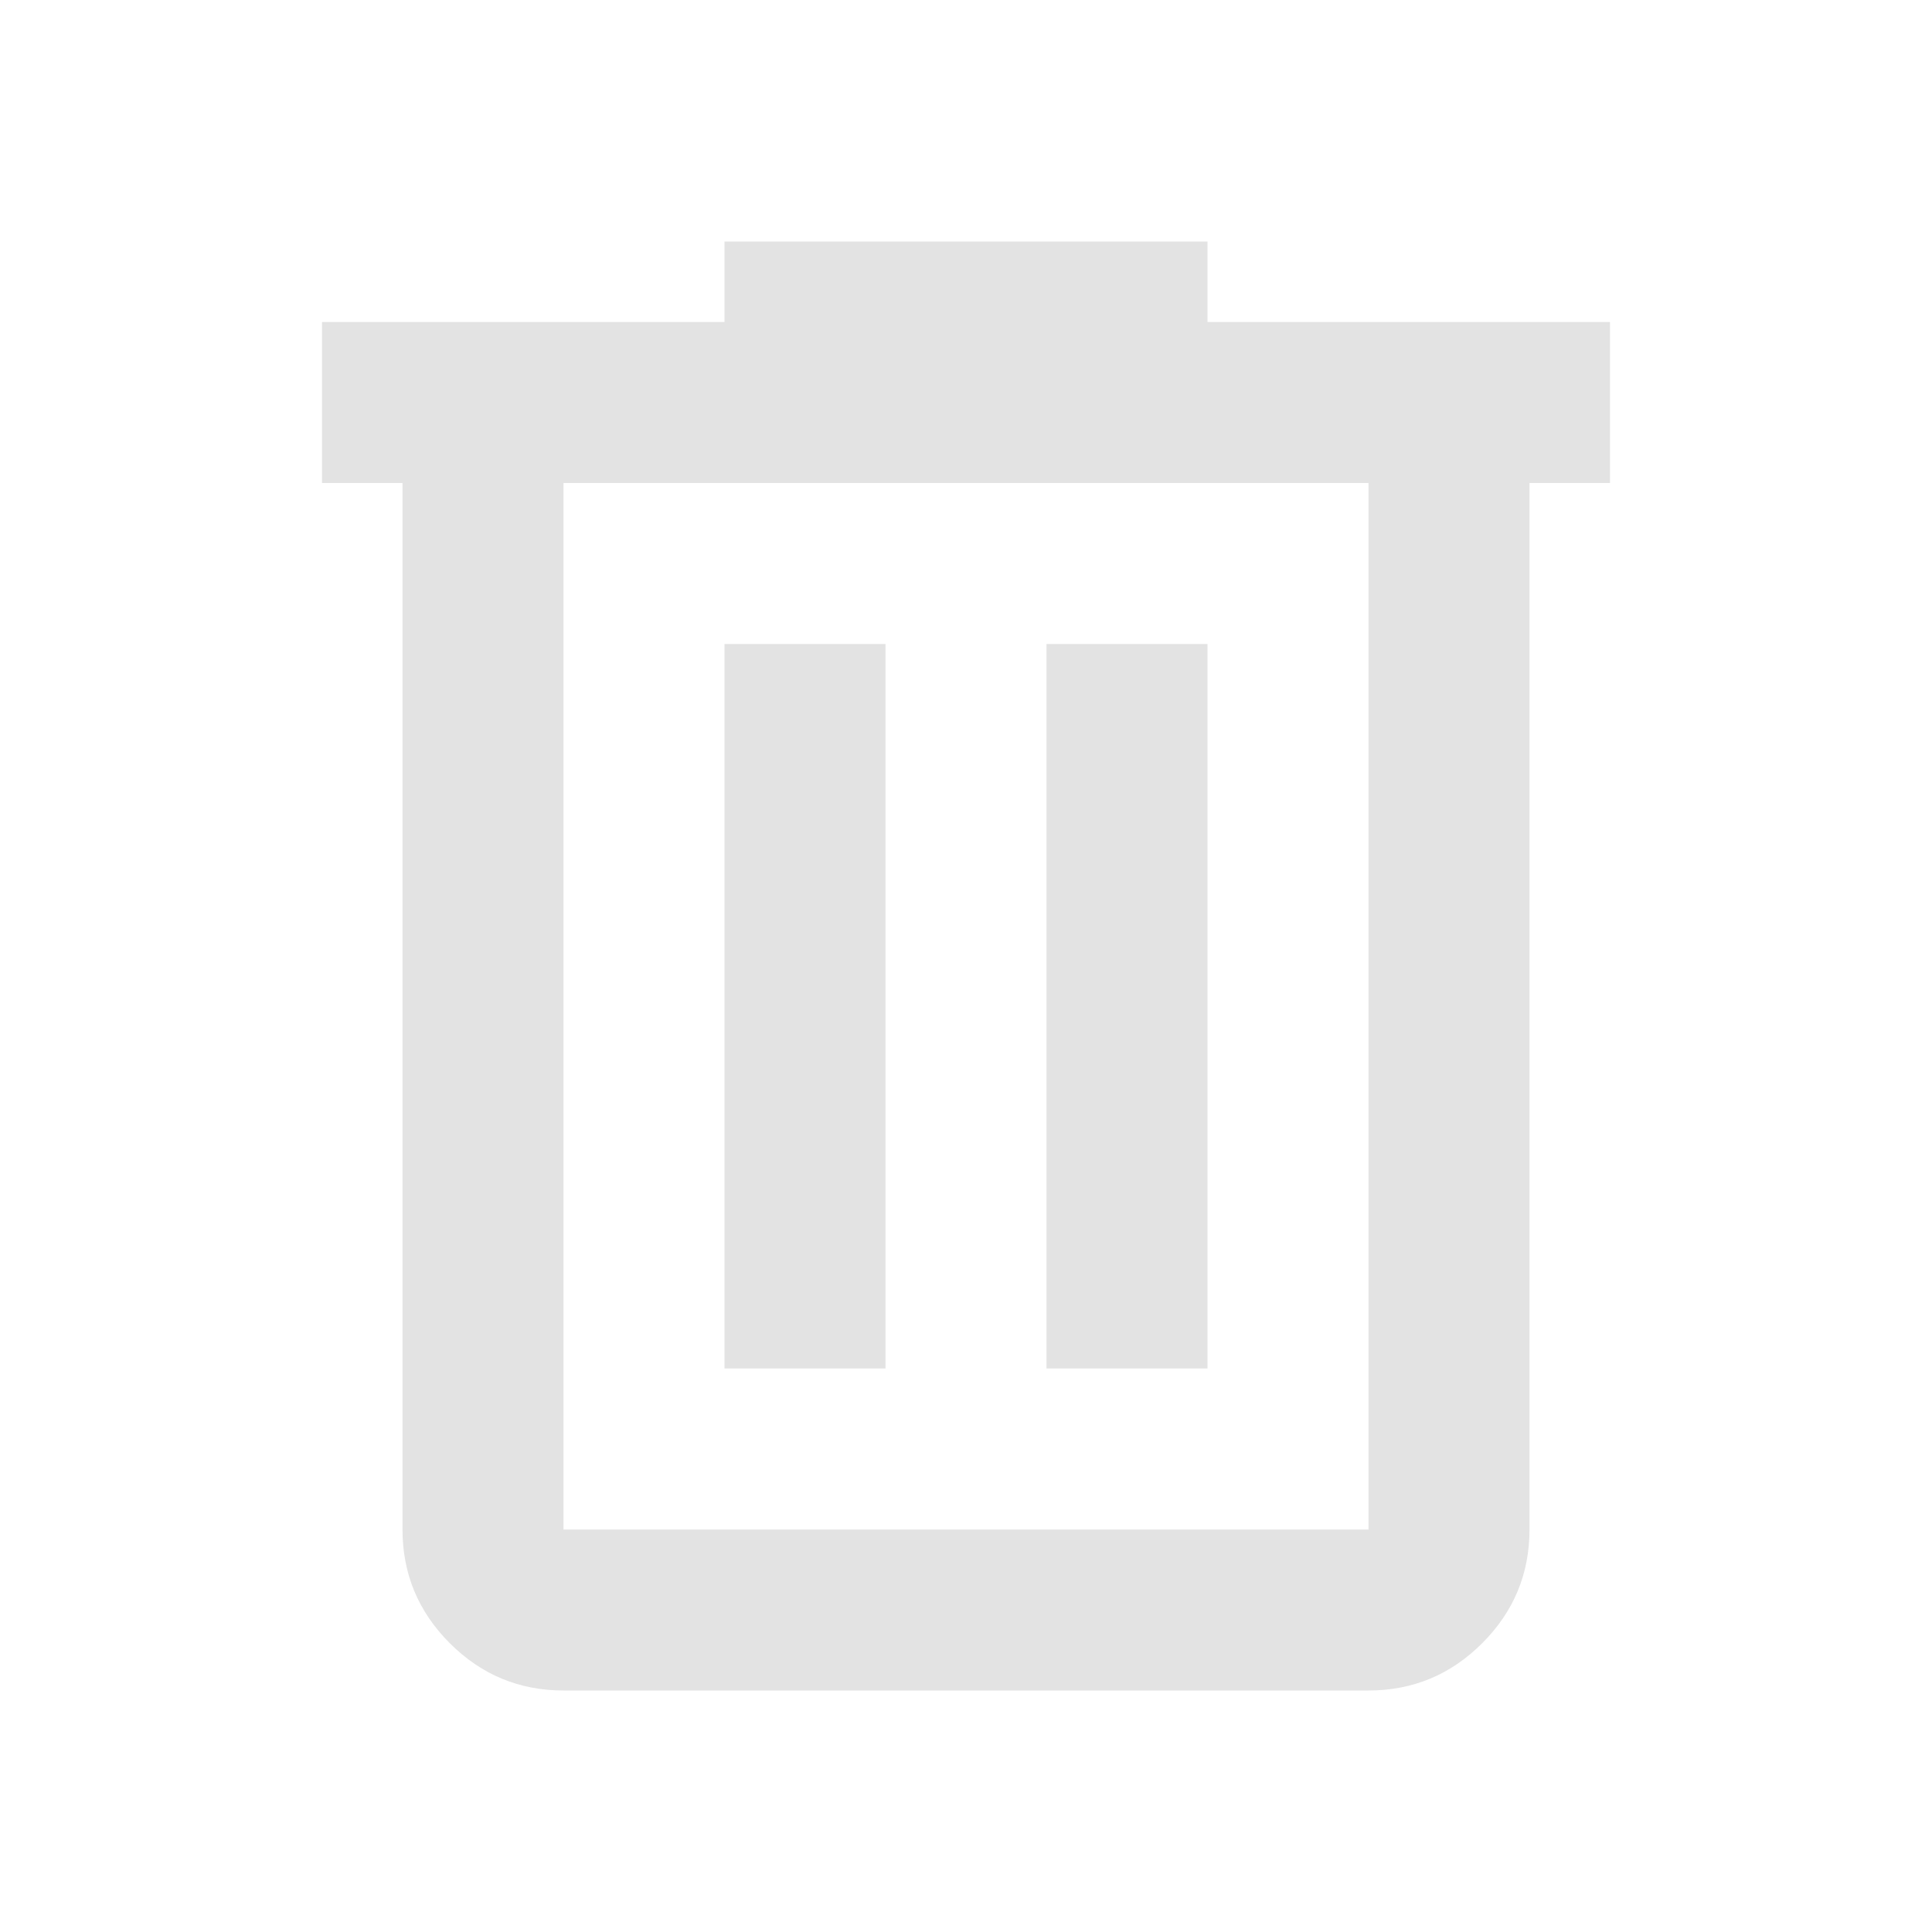
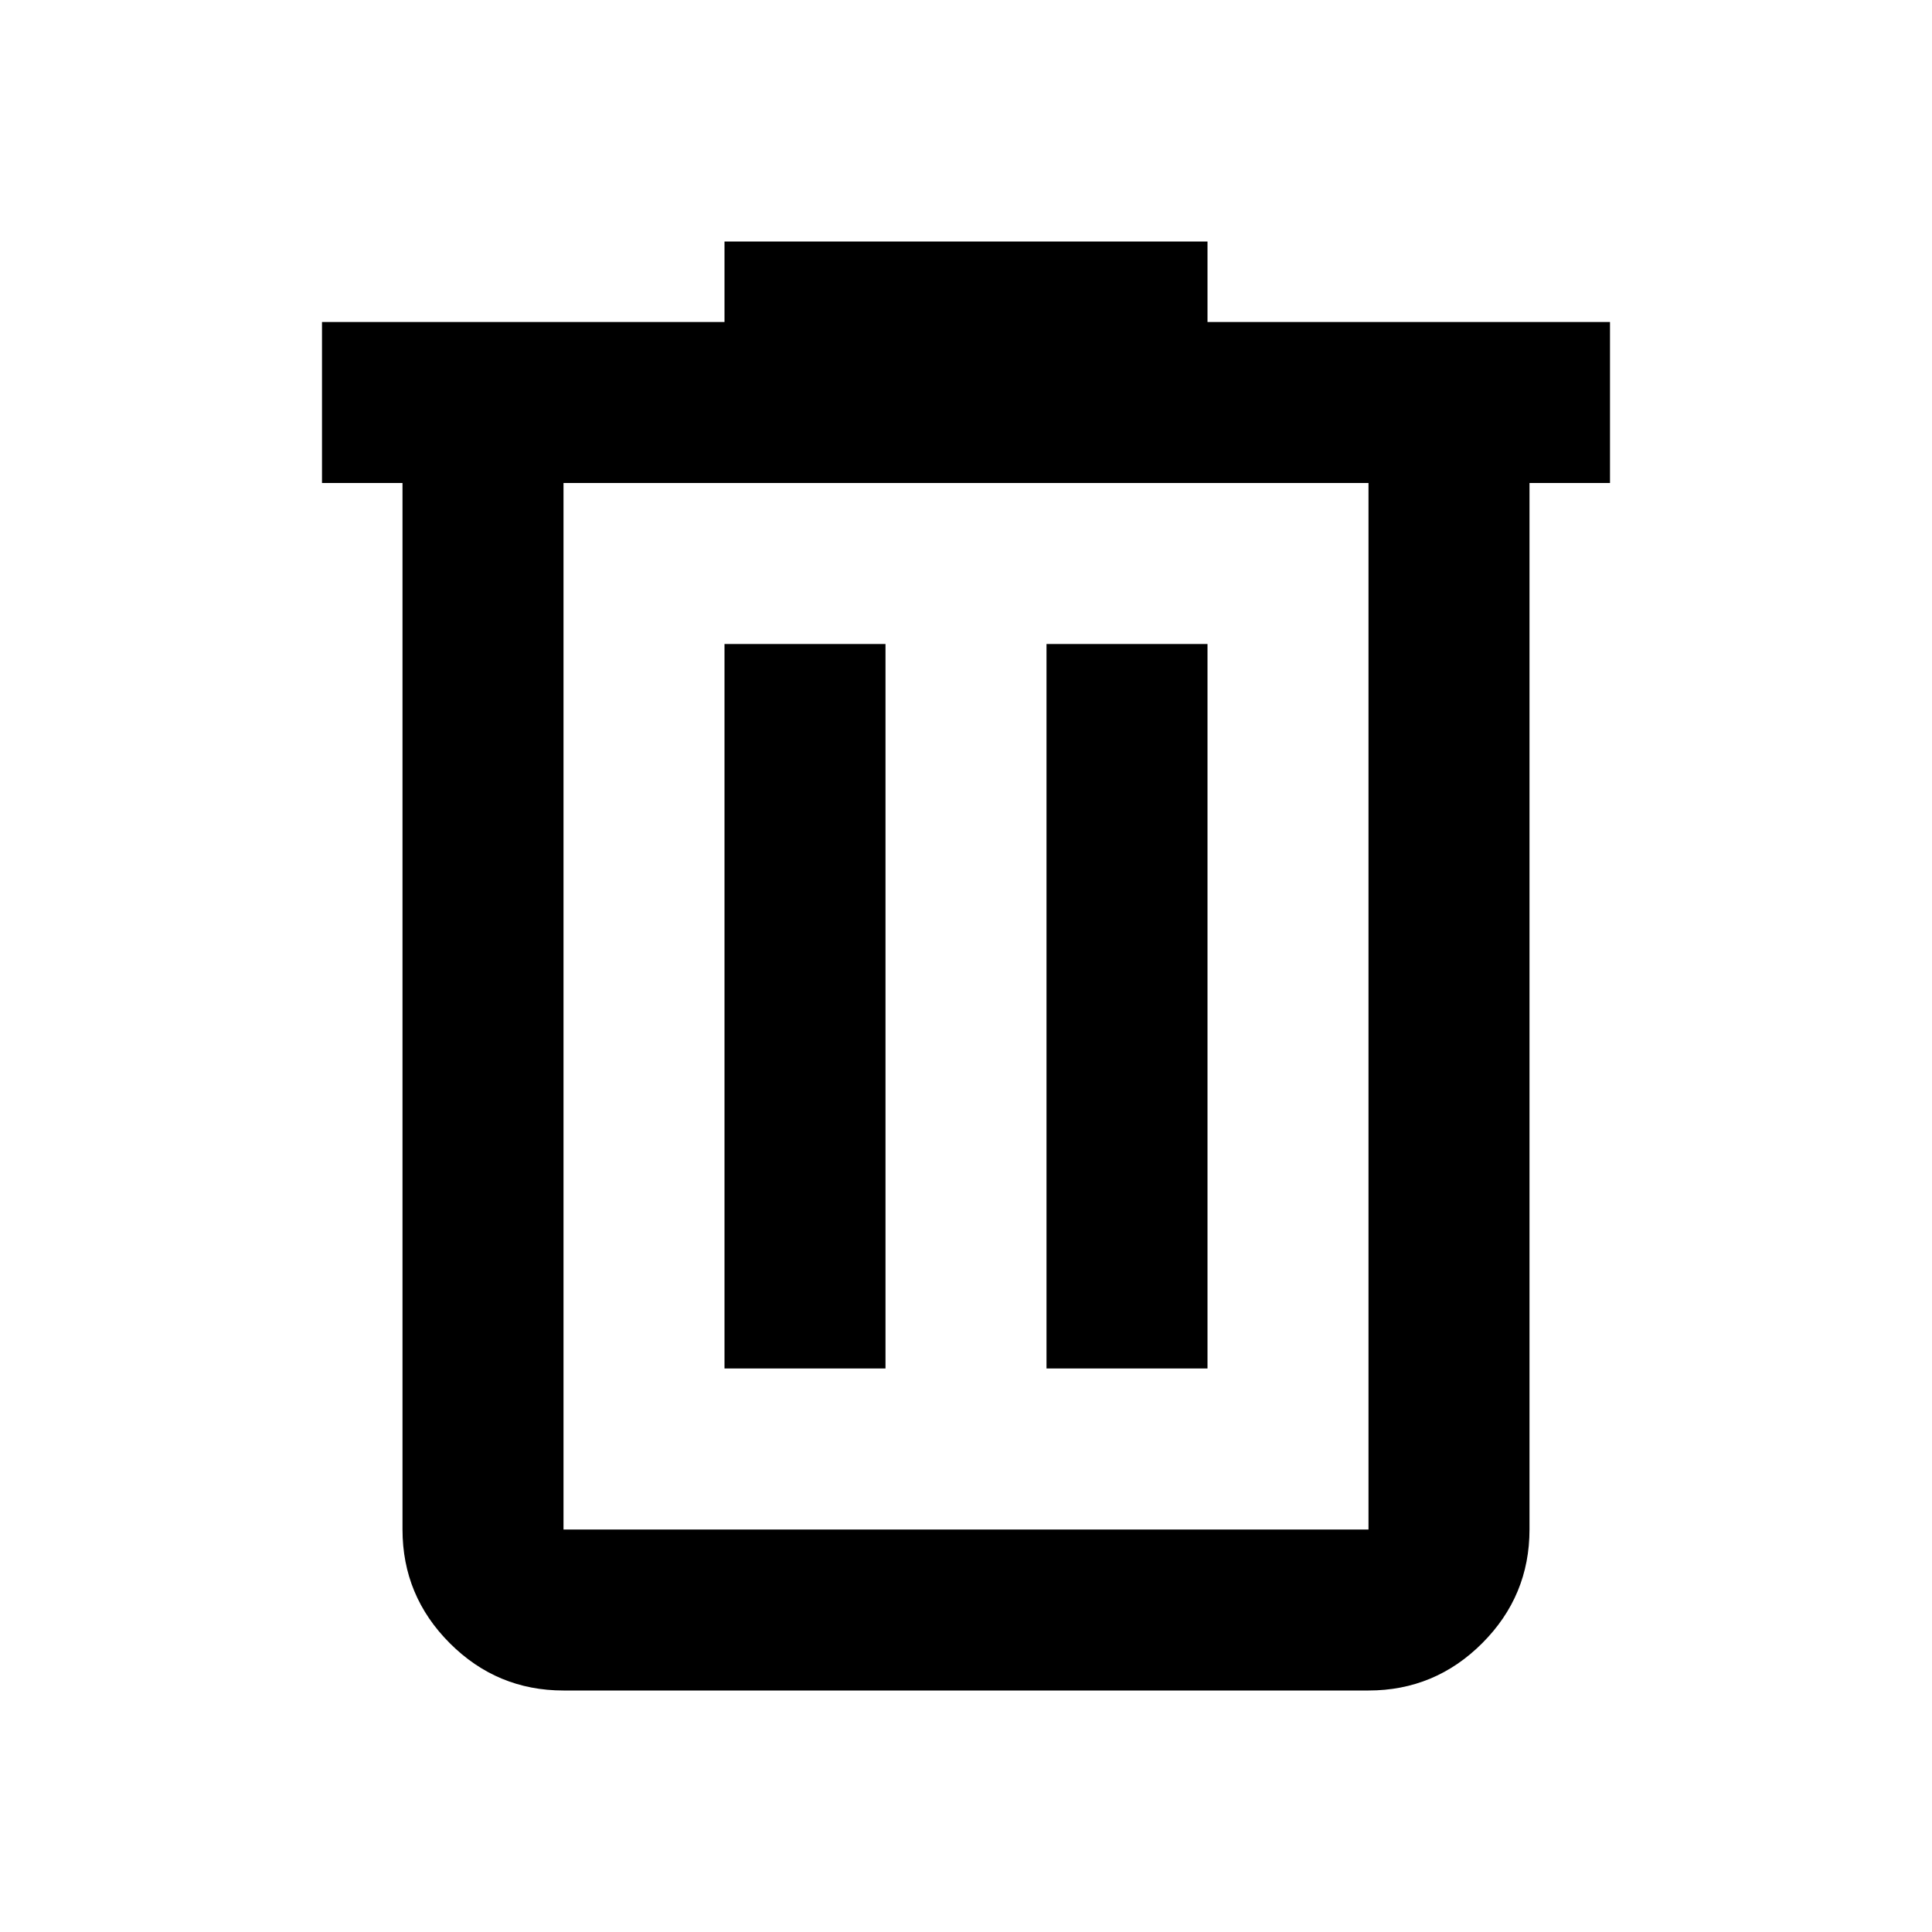
- <svg xmlns="http://www.w3.org/2000/svg" height="24px" viewBox="0 -960 960 960" width="24px" fill="#e3e3e3">
+ <svg xmlns="http://www.w3.org/2000/svg" height="24px" viewBox="0 -960 960 960" width="24px" fill="#000">
  <path d="M280-120q-33 0-56.5-23.5T200-200v-520h-40v-80h200v-40h240v40h200v80h-40v520q0 33-23.5 56.5T680-120H280Zm400-600H280v520h400v-520ZM360-280h80v-360h-80v360Zm160 0h80v-360h-80v360ZM280-720v520-520Z" />
</svg>
